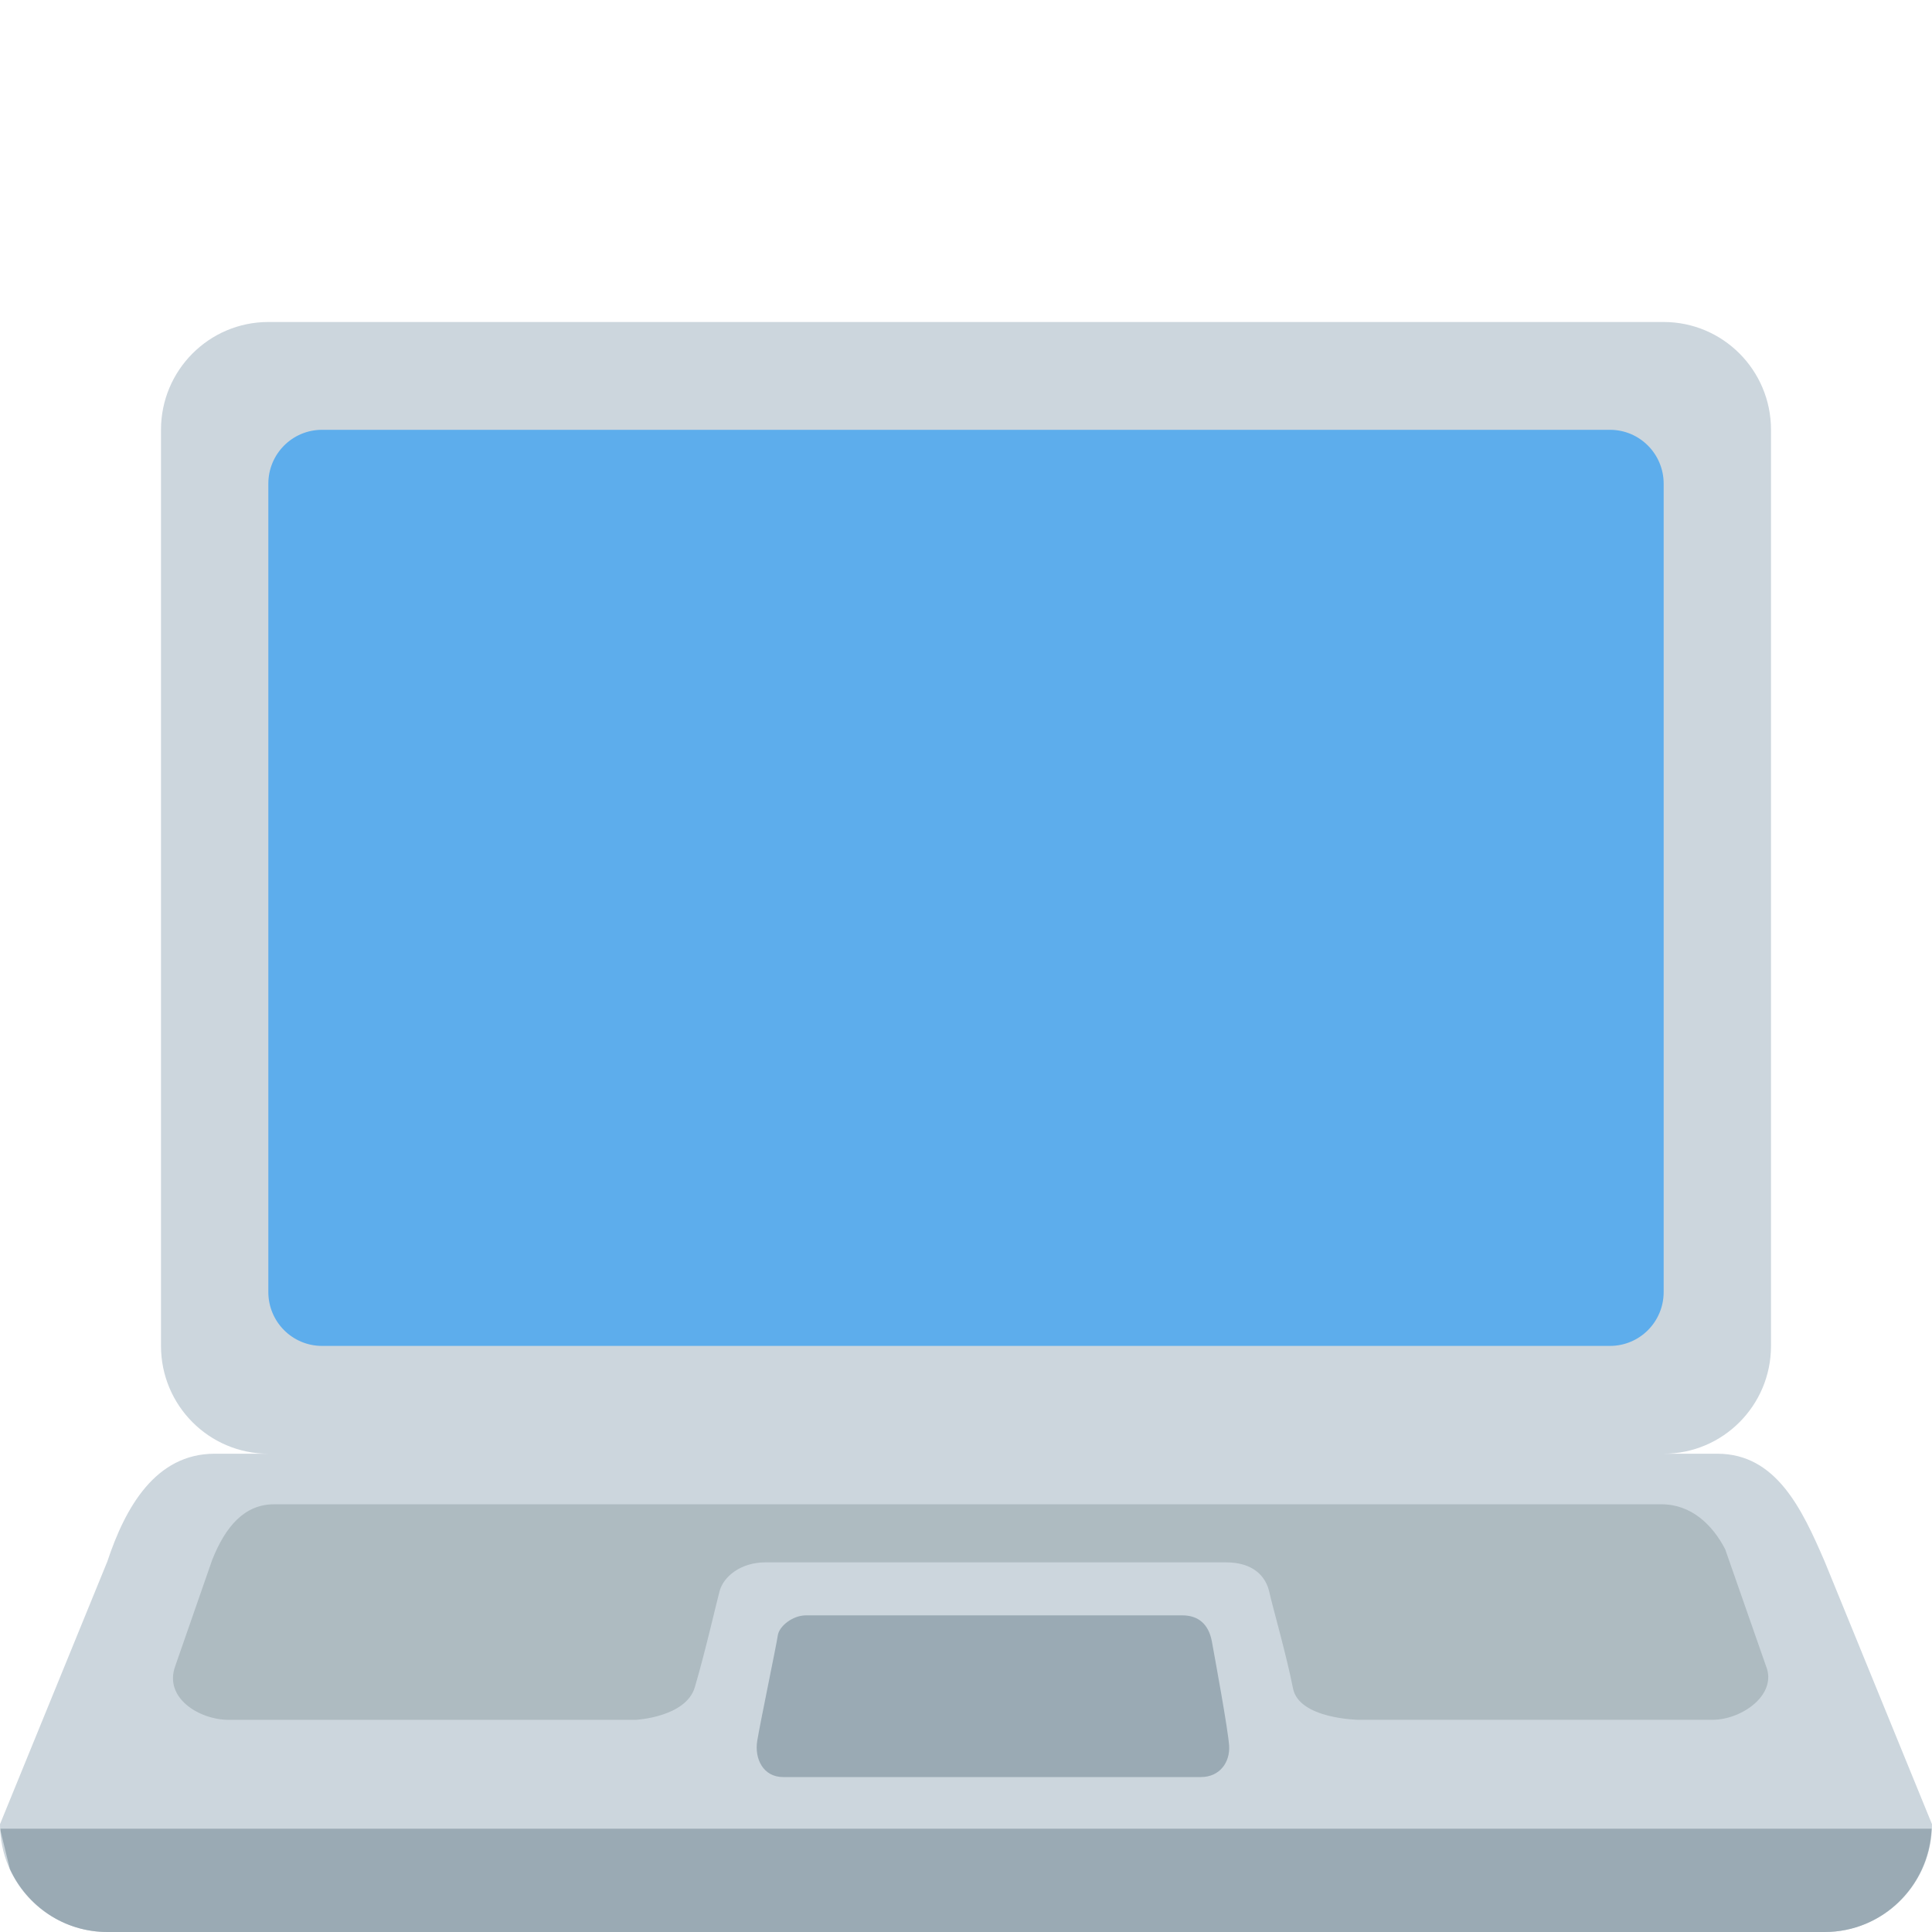
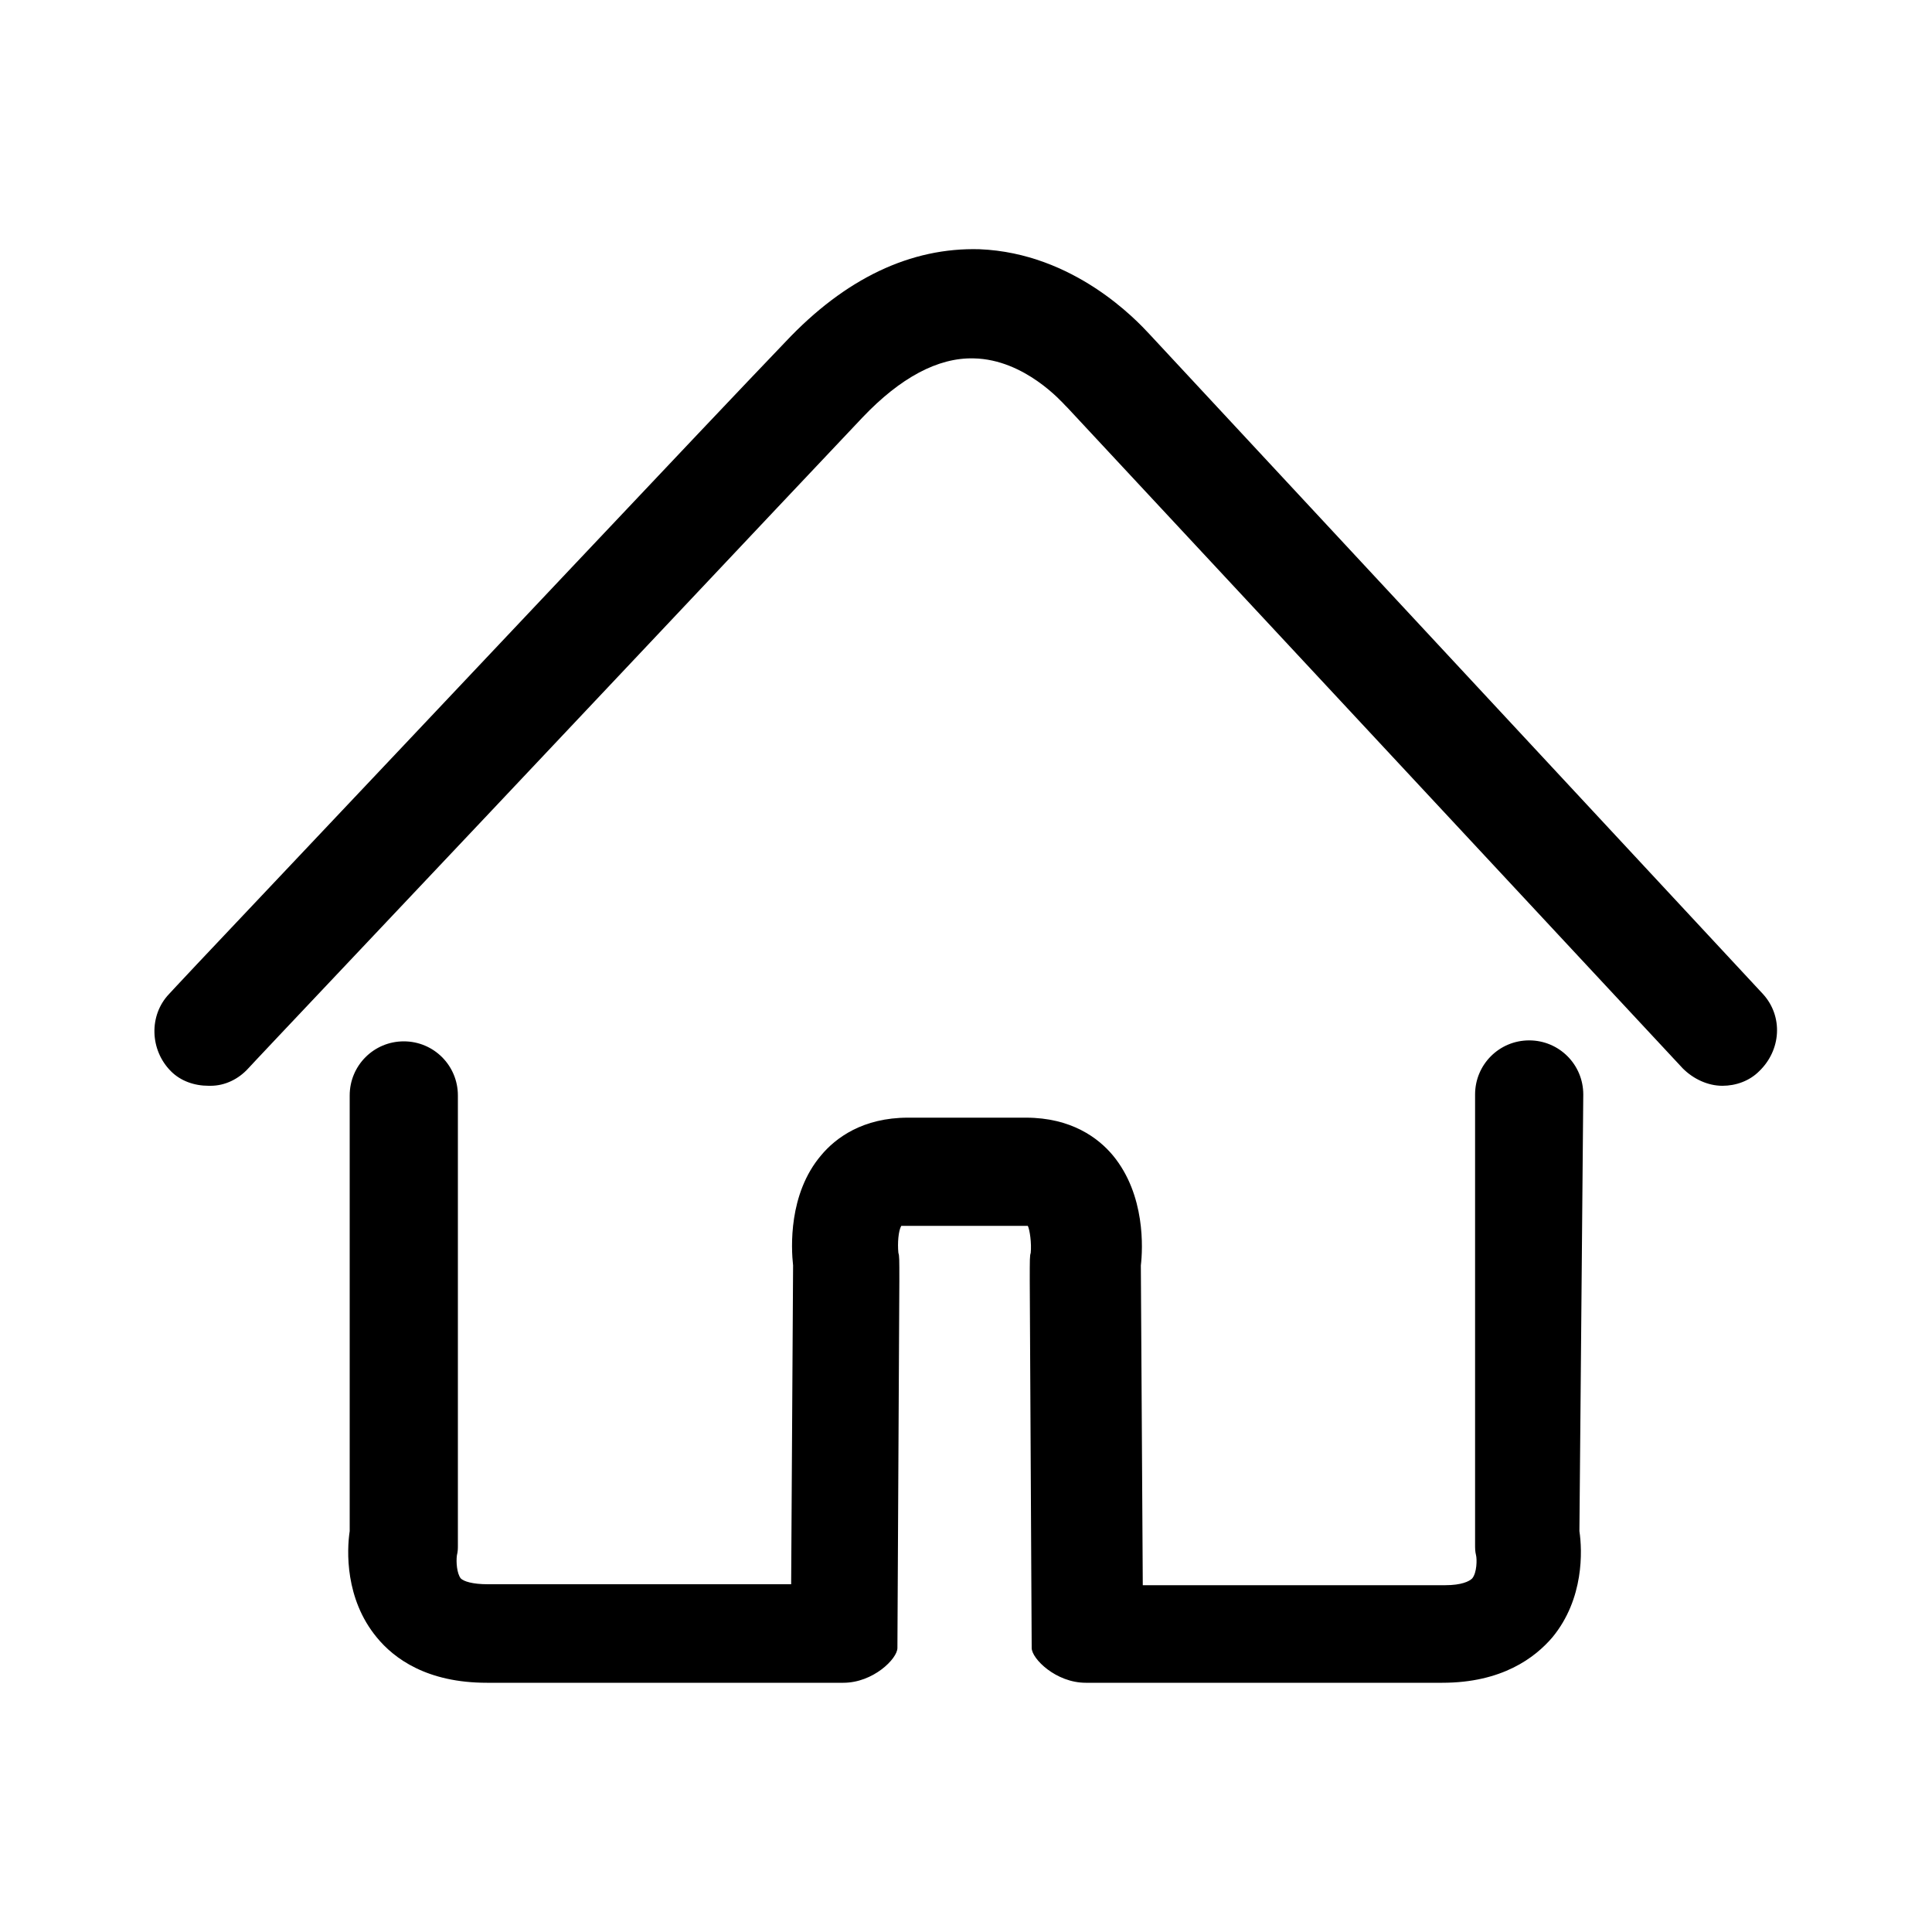
- <svg xmlns="http://www.w3.org/2000/svg" viewBox="0 0 36 36">
-   <path fill="#CCD6DD" d="M34 29.096c-.417-.963-.896-2.008-2-2.008h-1c1.104 0 2-.899 2-2.008V8.008C33 6.899 32.104 6 31 6H5c-1.104 0-2 .899-2 2.008V25.08c0 1.109.896 2.008 2 2.008H4c-1.104 0-1.667 1.004-2 2.008l-2 4.895C0 35.101.896 36 2 36h32c1.104 0 2-.899 2-2.008l-2-4.896z" />
-   <path fill="#9AAAB4" d="M.008 34.075l.006.057.17.692C.5 35.516 1.192 36 2 36h32c1.076 0 1.947-.855 1.992-1.925H.008z" />
-   <path fill="#5DADEC" d="M31 24.075c0 .555-.447 1.004-1 1.004H6c-.552 0-1-.449-1-1.004V9.013c0-.555.448-1.004 1-1.004h24c.553 0 1 .45 1 1.004v15.062z" />
-   <path fill="#AEBBC1" d="M32.906 31.042l-.76-2.175c-.239-.46-.635-.837-1.188-.837H5.11c-.552 0-.906.408-1.156 1.036l-.688 1.977c-.219.596.448 1.004 1 1.004h7.578s.937-.047 1.103-.608c.192-.648.415-1.624.463-1.796.074-.264.388-.531.856-.531h8.578c.5 0 .746.253.811.566.042.204.312 1.141.438 1.782.111.571 1.221.586 1.221.586h6.594c.551 0 1.217-.471.998-1.004z" />
-   <path fill="#9AAAB4" d="M22.375 33.113h-7.781c-.375 0-.538-.343-.484-.675.054-.331.359-1.793.383-1.963.023-.171.274-.375.524-.375h7.015c.297 0 .49.163.55.489.059.327.302 1.641.321 1.941.019.301-.169.583-.528.583z" />
+ <svg xmlns="http://www.w3.org/2000/svg" class="icon" viewBox="0 0 1024 1024" version="1.1" width="200" height="200">
+   <path d="M839.168 580.096c0-15.872-12.8-28.672-28.672-28.672-15.872 0-28.672 12.8-28.672 28.672v238.592c0 2.048 0 3.584 0.512 5.632 0.512 2.048 0.512 9.216-2.048 12.288-1.536 1.536-5.632 3.584-14.336 3.584h-160.256l-1.024-169.472c1.024-8.704 2.56-37.376-14.848-58.368-7.68-9.216-22.016-19.968-46.08-19.968H481.28c-24.064 0-38.4 10.752-46.08 19.968-17.408 20.48-15.872 49.152-14.848 58.368l-1.024 168.96H258.56c-8.192 0-12.8-1.536-14.336-3.072-2.048-2.56-2.56-8.704-2.048-12.288 0.512-2.048 0.512-3.584 0.512-5.12v-238.592c0-15.872-12.8-28.672-28.672-28.672-15.872 0-28.672 12.8-28.672 28.672v230.912c-1.536 10.24-2.56 35.84 14.336 56.32 9.216 11.264 26.624 24.064 58.368 24.064h188.928c15.872 0 28.672-12.8 28.672-18.432l1.024-194.56c0-11.776 0-13.312-0.512-14.848-0.512-5.12 0-11.776 1.536-14.336h67.072c1.024 2.048 2.048 9.216 1.536 14.336-0.512 1.536-0.512 3.072-0.512 14.848l1.024 194.56c0 5.632 12.8 18.432 28.672 18.432h188.928c31.744 0 49.152-13.312 58.368-24.064 16.896-20.48 15.872-46.08 14.336-56.32l2.048-231.424z" fill="" />
+   <path d="M934.4 526.848L609.28 177.152c-6.656-7.168-39.936-43.008-90.112-45.056-36.352-1.024-71.168 15.36-102.912 49.152-47.104 49.152-151.552 160.256-311.808 329.728-9.216 9.728-14.336 15.36-14.848 15.872-10.752 11.264-10.24 29.696 1.024 40.96 5.12 5.12 12.288 7.68 19.968 7.68h1.024c7.68 0 14.848-3.584 19.968-9.216 0.512-0.512 6.144-6.656 15.872-16.896 159.744-168.96 263.68-279.552 309.76-328.192 19.968-20.992 39.936-31.744 58.88-31.232 27.136 0.512 47.104 23.552 48.64 25.088l1.024 1.024 326.144 350.208c5.632 5.632 13.312 9.216 20.992 9.216 7.168 0 14.336-2.56 19.456-7.68 11.776-11.264 12.8-29.184 2.048-40.96z" fill="" />
</svg>
